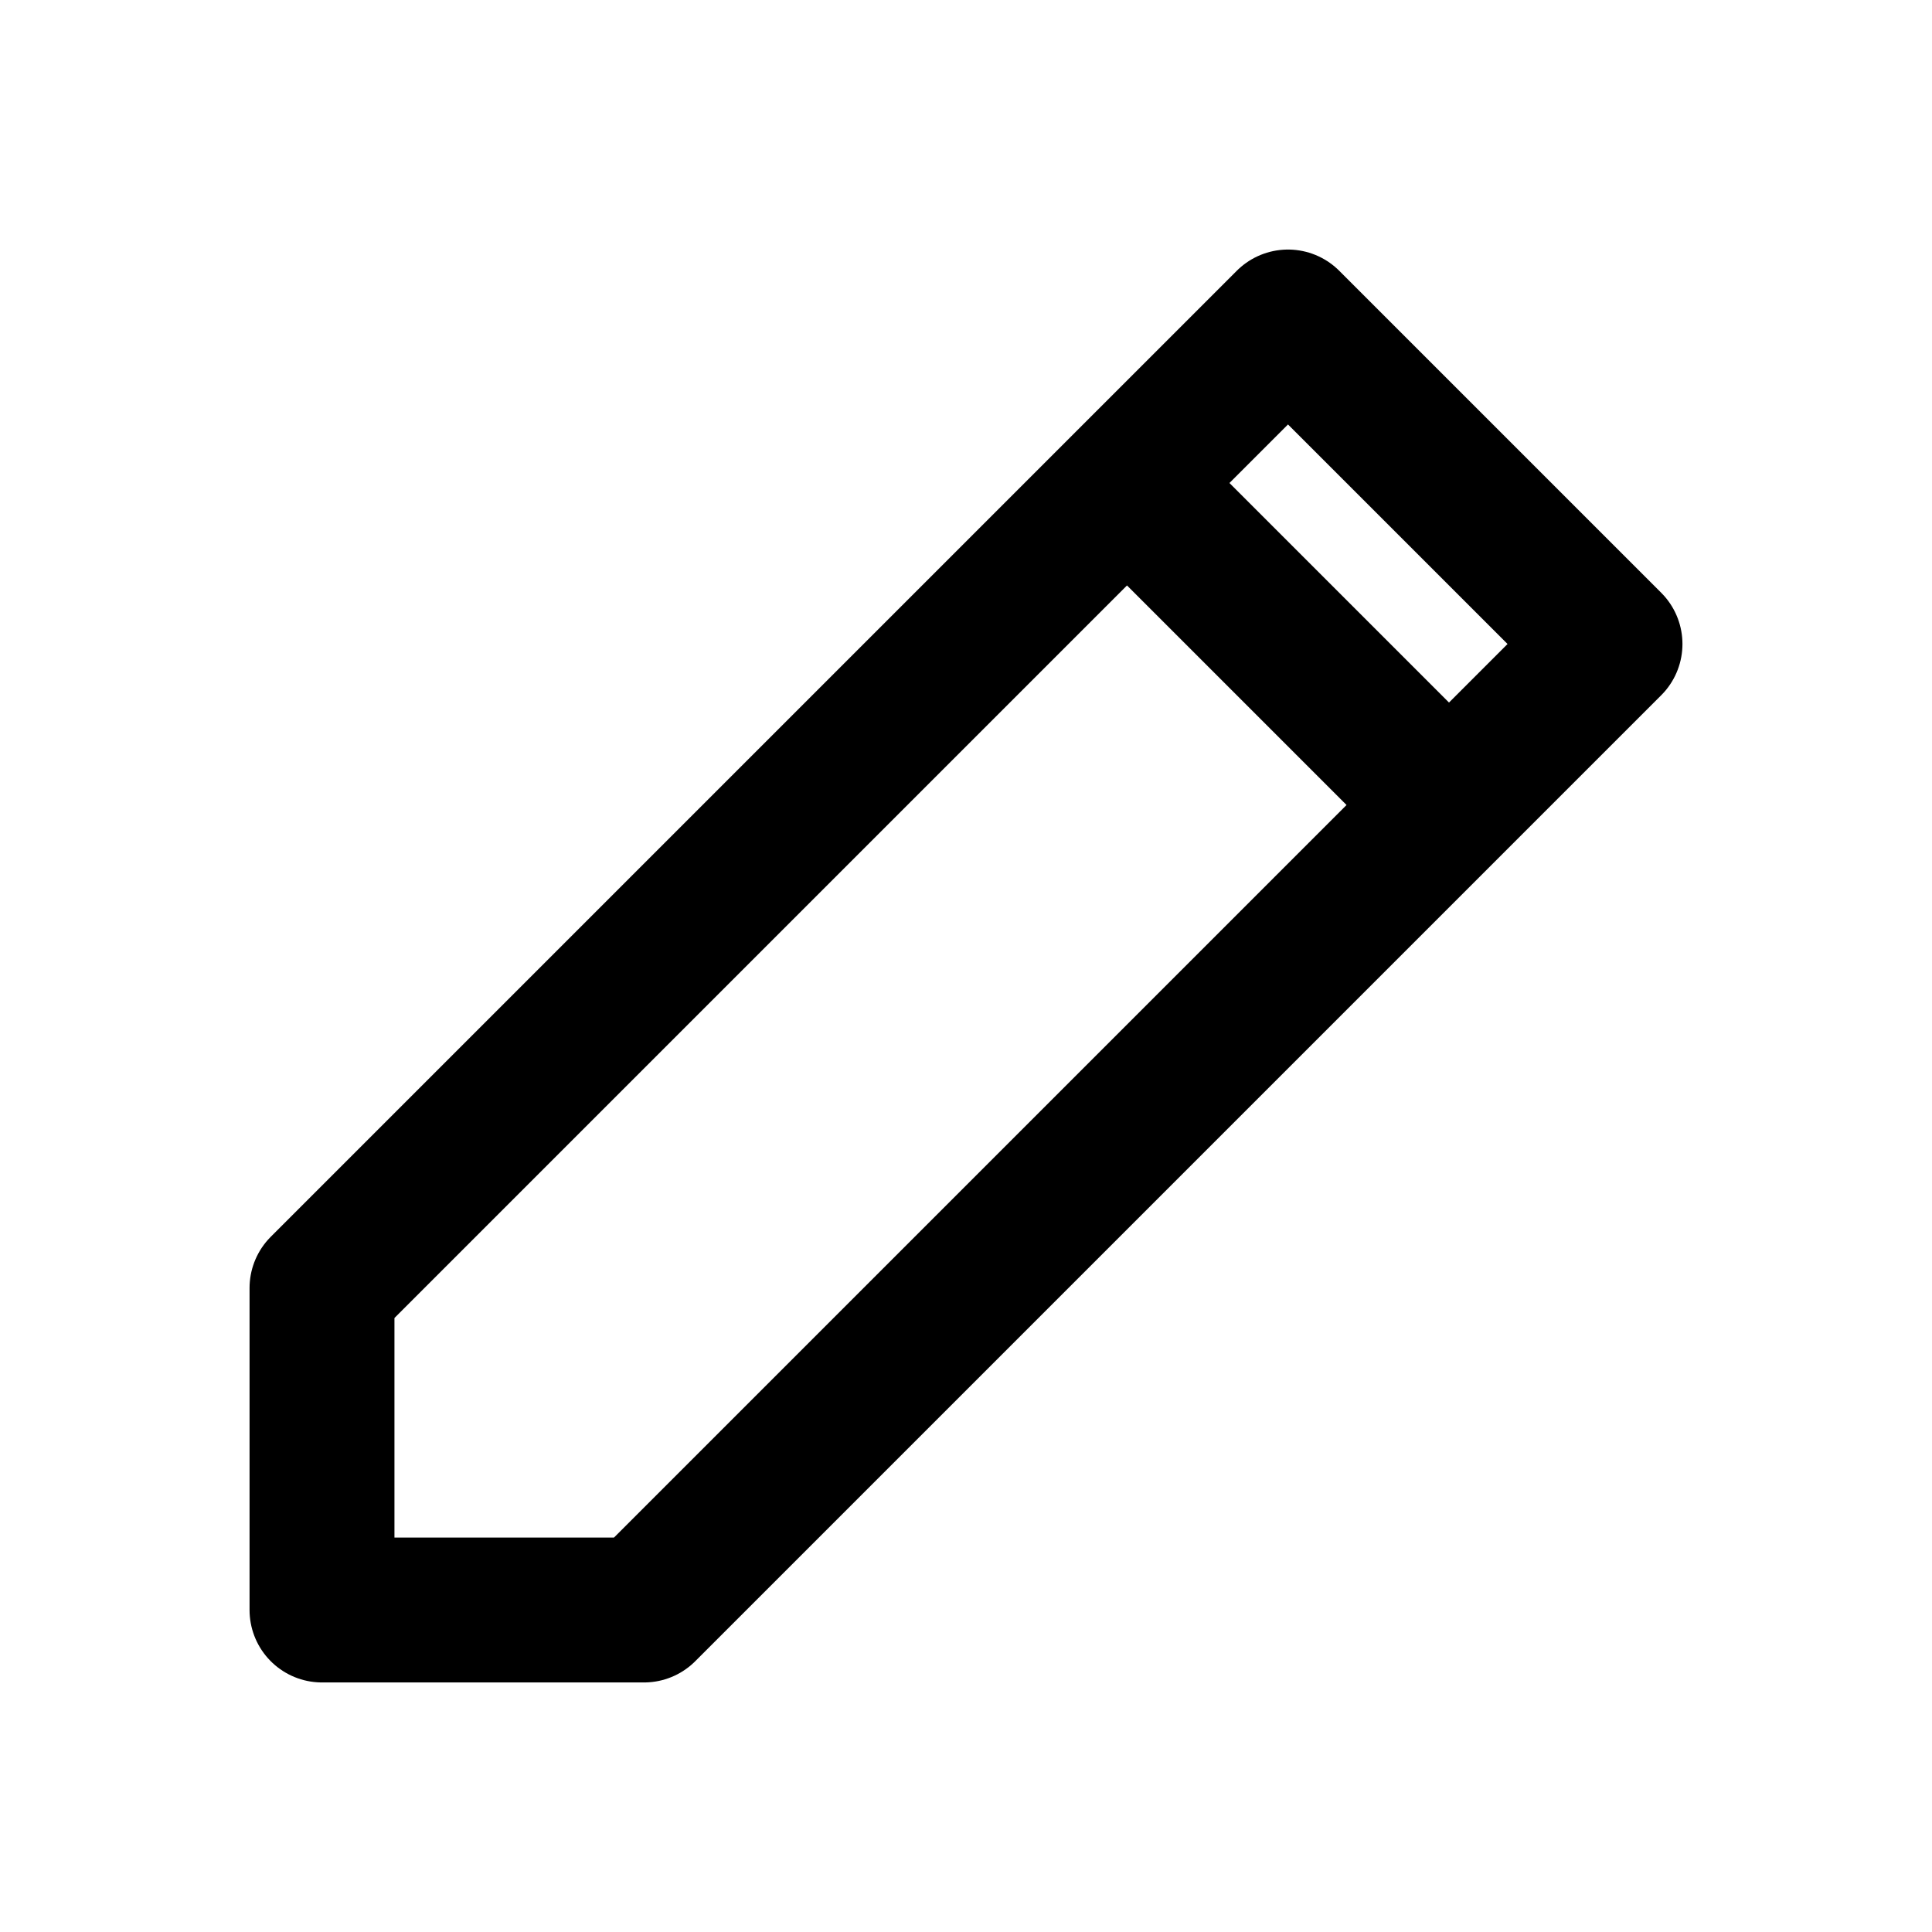
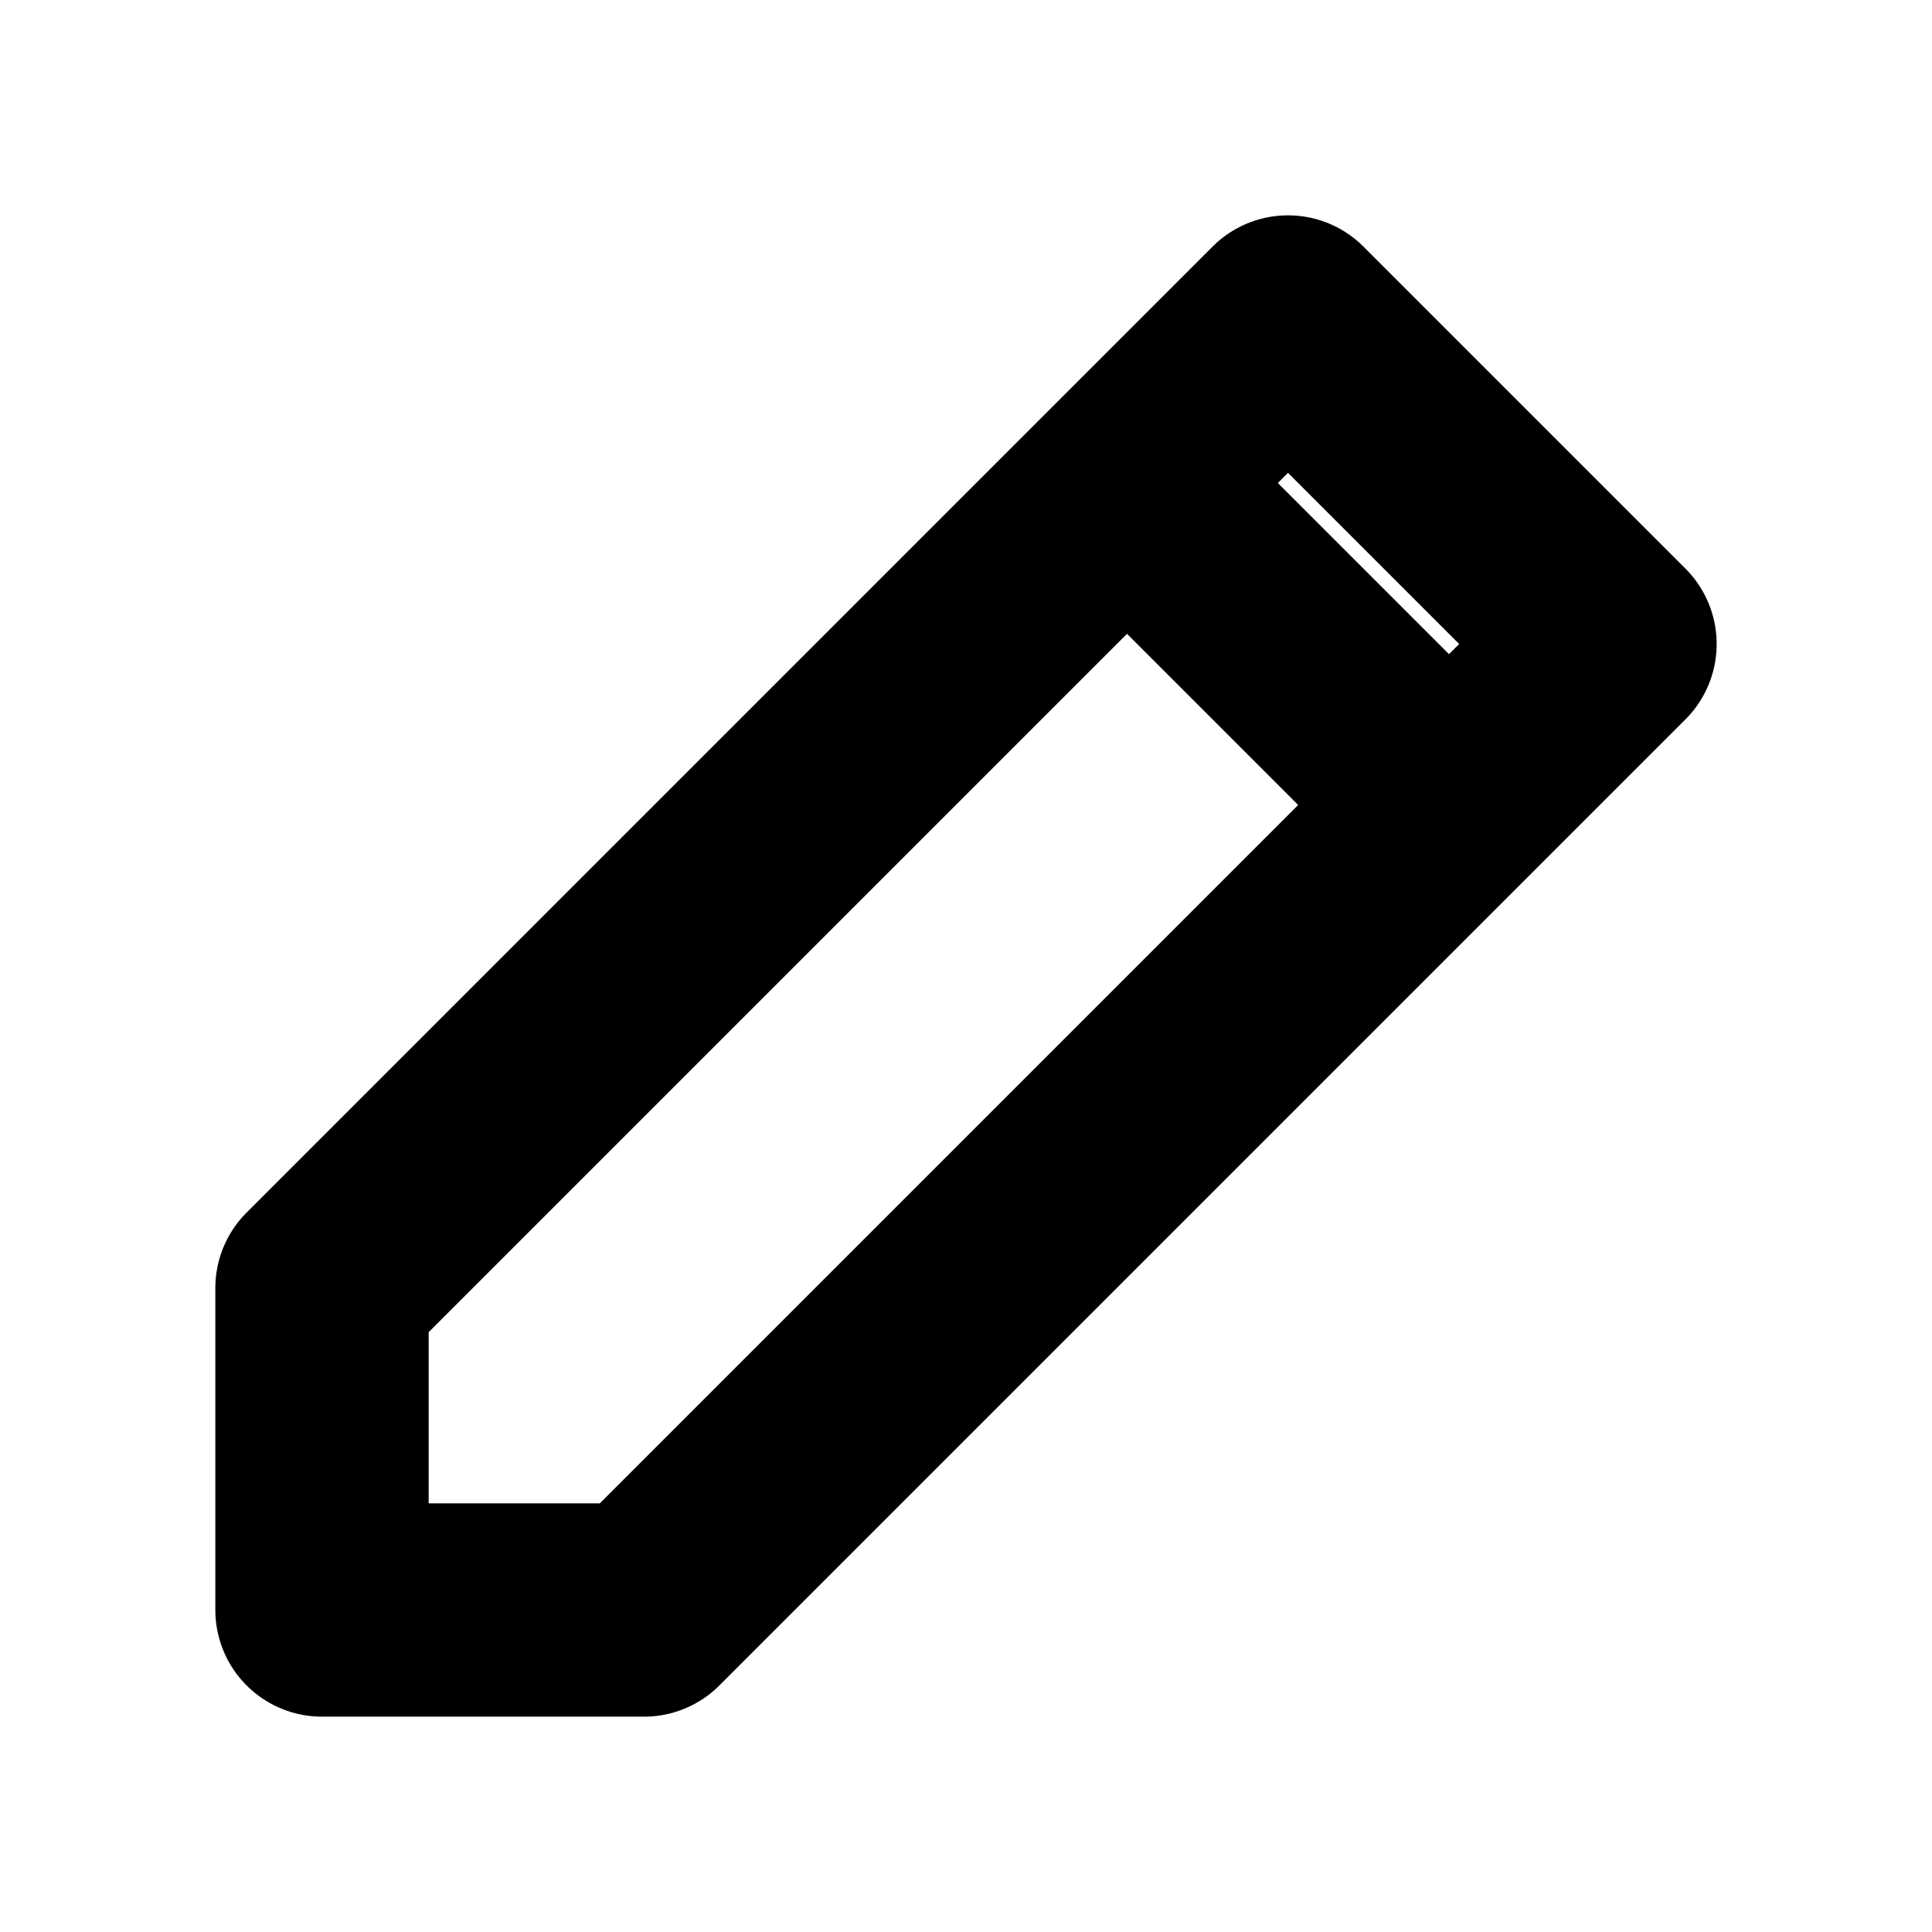
- <svg xmlns="http://www.w3.org/2000/svg" viewBox="0 0 24 24" fill="none" stroke="currentColor" stroke-width="1.8" stroke-linecap="round" stroke-linejoin="round">
-   <path d="m4 16 12-12 4 4L8 20H4Zm10-10 4 4" />
+ <svg xmlns="http://www.w3.org/2000/svg" viewBox="0 0 24 24">
+   <g fill="none" stroke="currentColor" stroke-width="2.65" stroke-linecap="round" stroke-linejoin="round">
+     <path d="m4 16 12-12 4 4L8 20H4Zm10-10 4 4" />
+   </g>
</svg>
